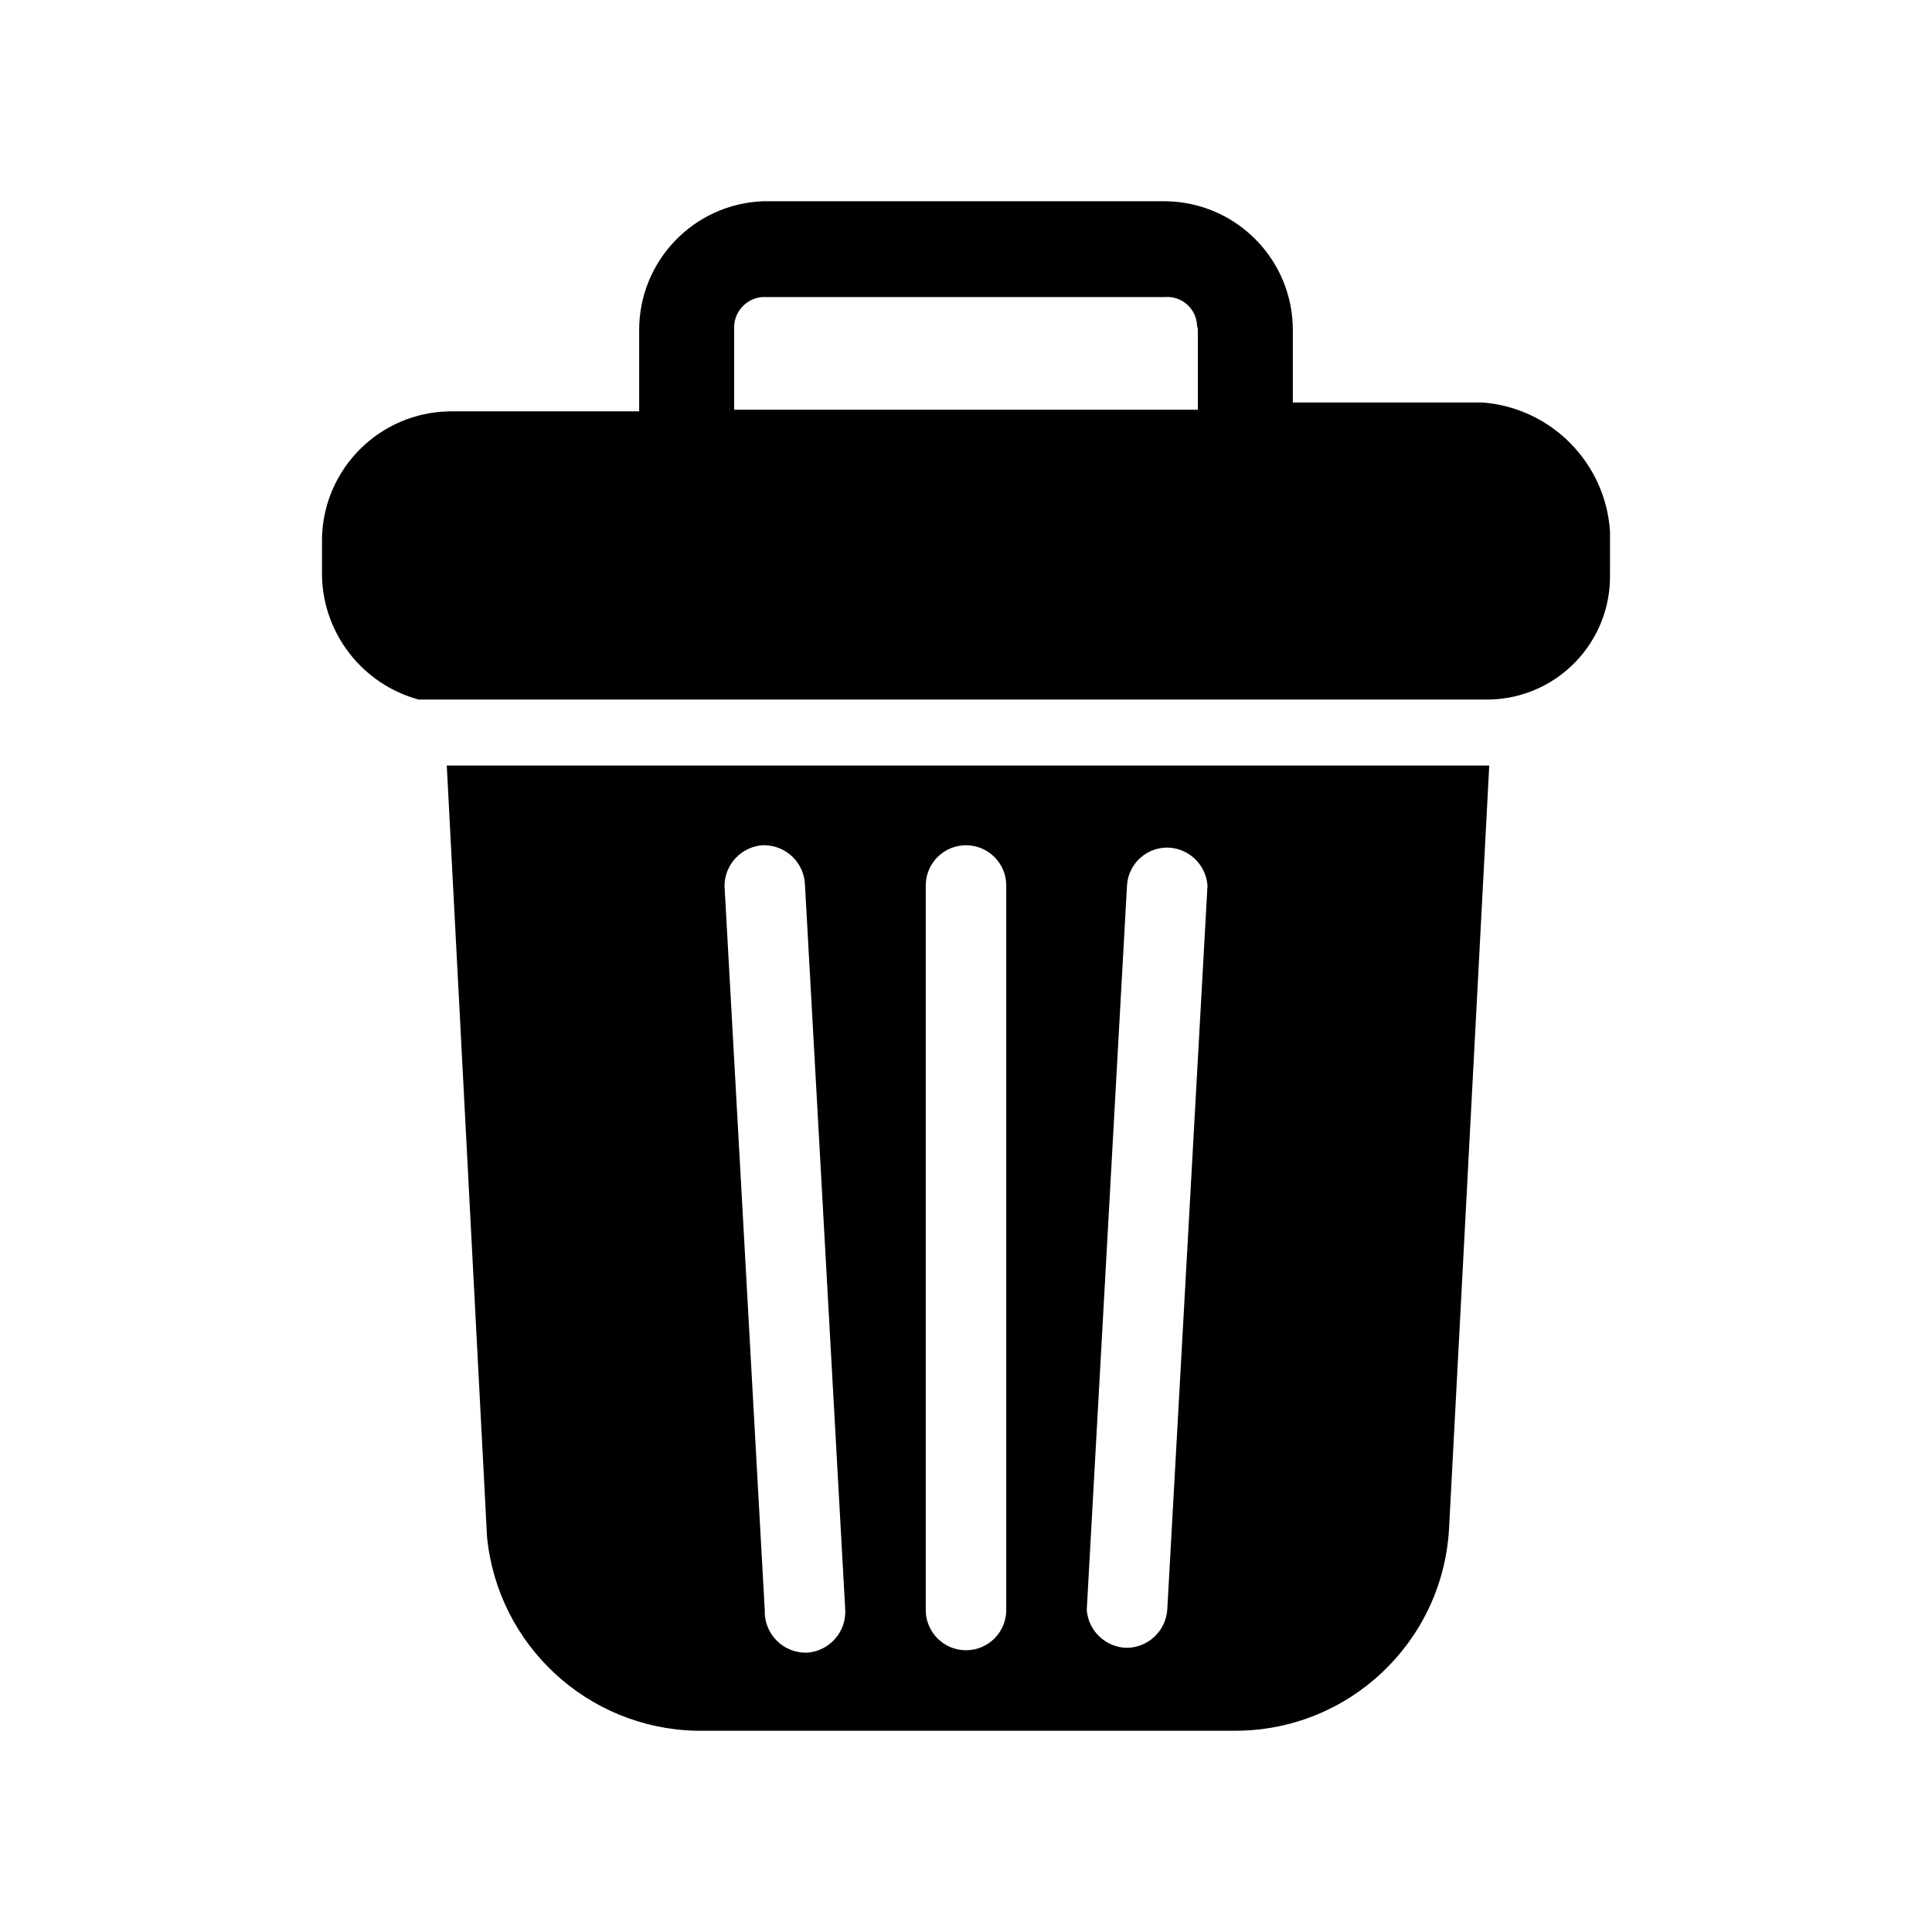
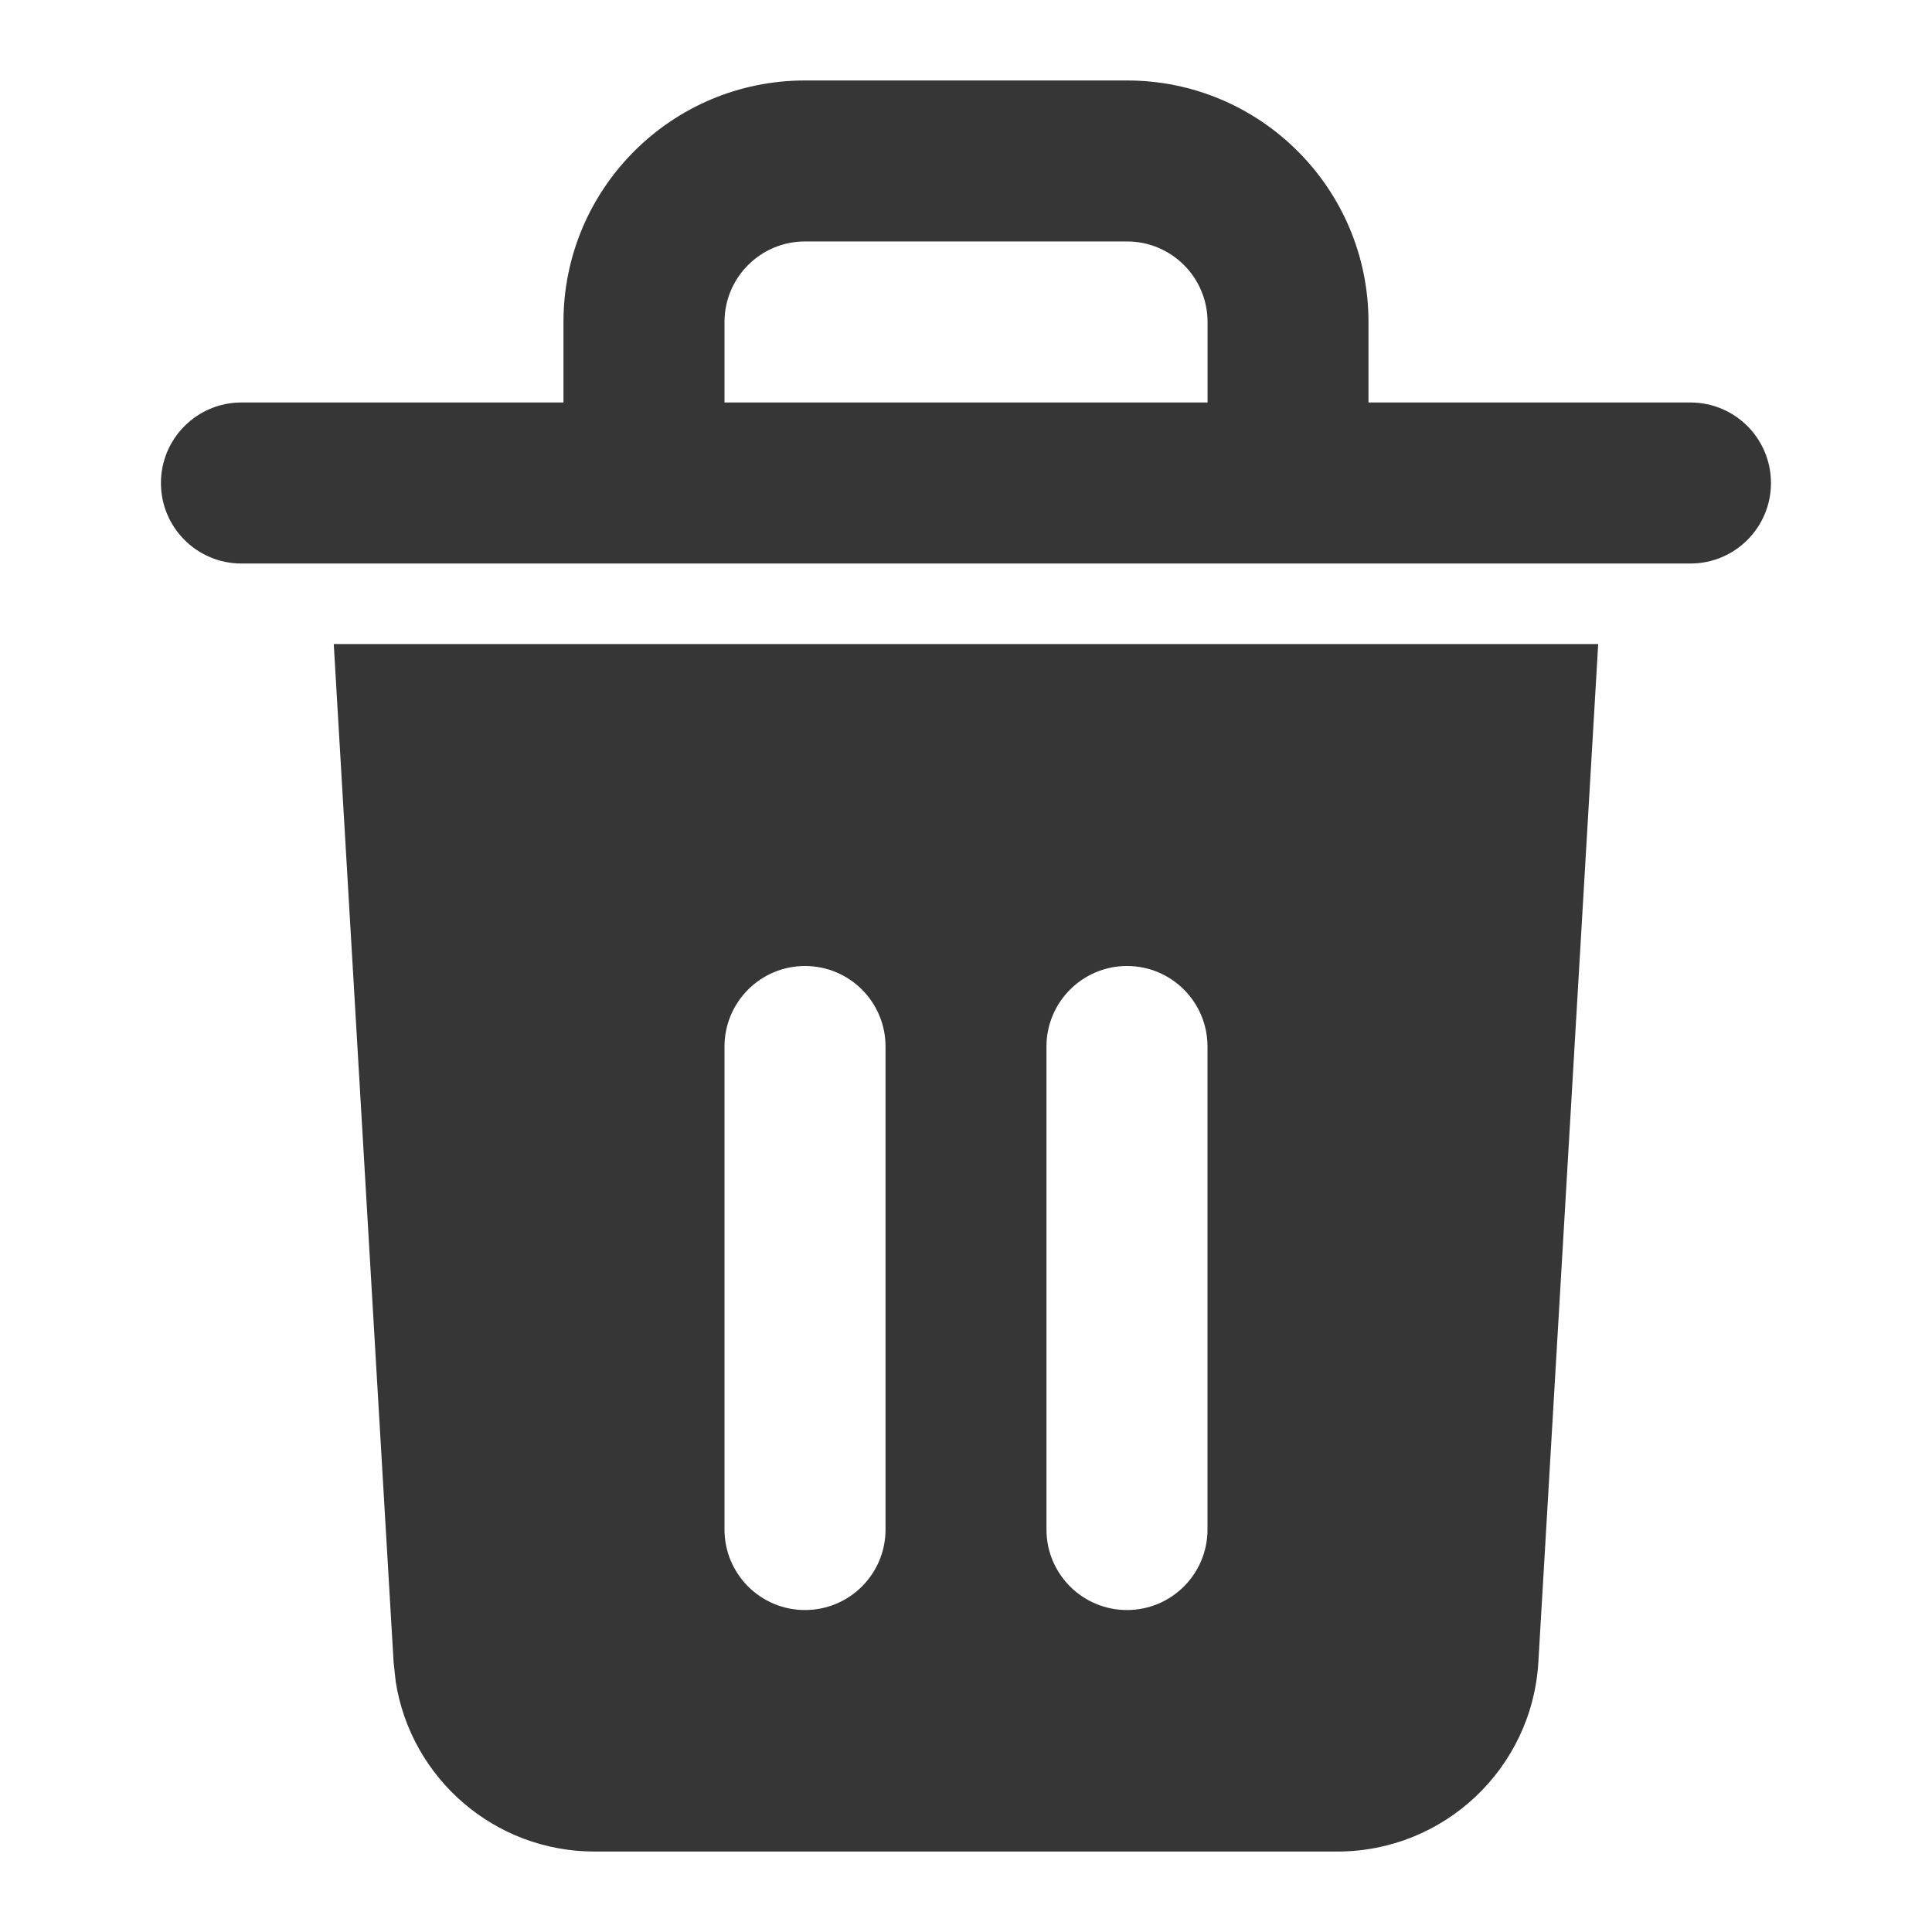
- <svg xmlns="http://www.w3.org/2000/svg" viewBox="0 0 24 24">
-   <g id="Curves">
-     <path d="M6.05,19.09a2.67,2.67,0,0,0,2.6,2.41h6.7A2.66,2.66,0,0,0,18,19l.5-9.49H5.55ZM14,11a.5.5,0,0,1,.53-.47A.51.51,0,0,1,15,11l-.5,9a.51.51,0,0,1-.5.47h0A.51.51,0,0,1,13.5,20Zm-2.5,0a.5.5,0,0,1,1,0v9a.5.5,0,0,1-1,0Zm-2-.5A.51.51,0,0,1,10,11l.5,9a.51.51,0,0,1-.47.53h0A.51.51,0,0,1,9.5,20L9,11A.51.51,0,0,1,9.47,10.5ZM20,7.09V6.6A1.72,1.72,0,0,0,18.42,5H16.06V4.11A1.6,1.6,0,0,0,14.48,2.5h-5A1.6,1.6,0,0,0,7.94,4.11v1H5.58A1.61,1.61,0,0,0,4,6.68v.49A1.63,1.63,0,0,0,5.2,8.69H18.5A1.53,1.53,0,0,0,20,7.13Zm-5.12-3v1H9.12v-1a.38.38,0,0,1,.35-.4h5a.37.37,0,0,1,.4.35Z" />
-   </g>
+ <svg xmlns="http://www.w3.org/2000/svg" id="Camada_1" width="40" height="40" version="1.1" viewBox="0 0 40 40">
+   <path d="M8.149,34.411l.044.407c.315,2.004,2.048,3.516,4.116,3.516h15.381c2.206,0,4.031-1.72,4.16-3.922l1.239-21.078H6.91l1.239,21.078ZM21.666,21.667c0-.92.746-1.667,1.667-1.667s1.667.746,1.667,1.667v10c0,.921-.746,1.667-1.667,1.667s-1.667-.746-1.667-1.667v-10ZM15,21.667c0-.92.746-1.667,1.667-1.667s1.667.746,1.667,1.667v10c0,.921-.746,1.667-1.667,1.667s-1.667-.746-1.667-1.667v-10Z" fill="#363636" fill-rule="evenodd" />
+   <path d="M35,8.333h-6.667v-1.667c0-2.761-2.239-5-5-5h-6.667c-2.761,0-5,2.239-5,5v1.667h-6.667c-.92,0-1.667.746-1.667,1.667s.746,1.667,1.667,1.667h30c.921,0,1.667-.746,1.667-1.667s-.746-1.667-1.667-1.667ZM25,8.333h-10v-1.667c0-.92.746-1.667,1.667-1.667h6.667c.92,0,1.667.746,1.667,1.667v1.667Z" fill="#363636" fill-rule="evenodd" />
</svg>
